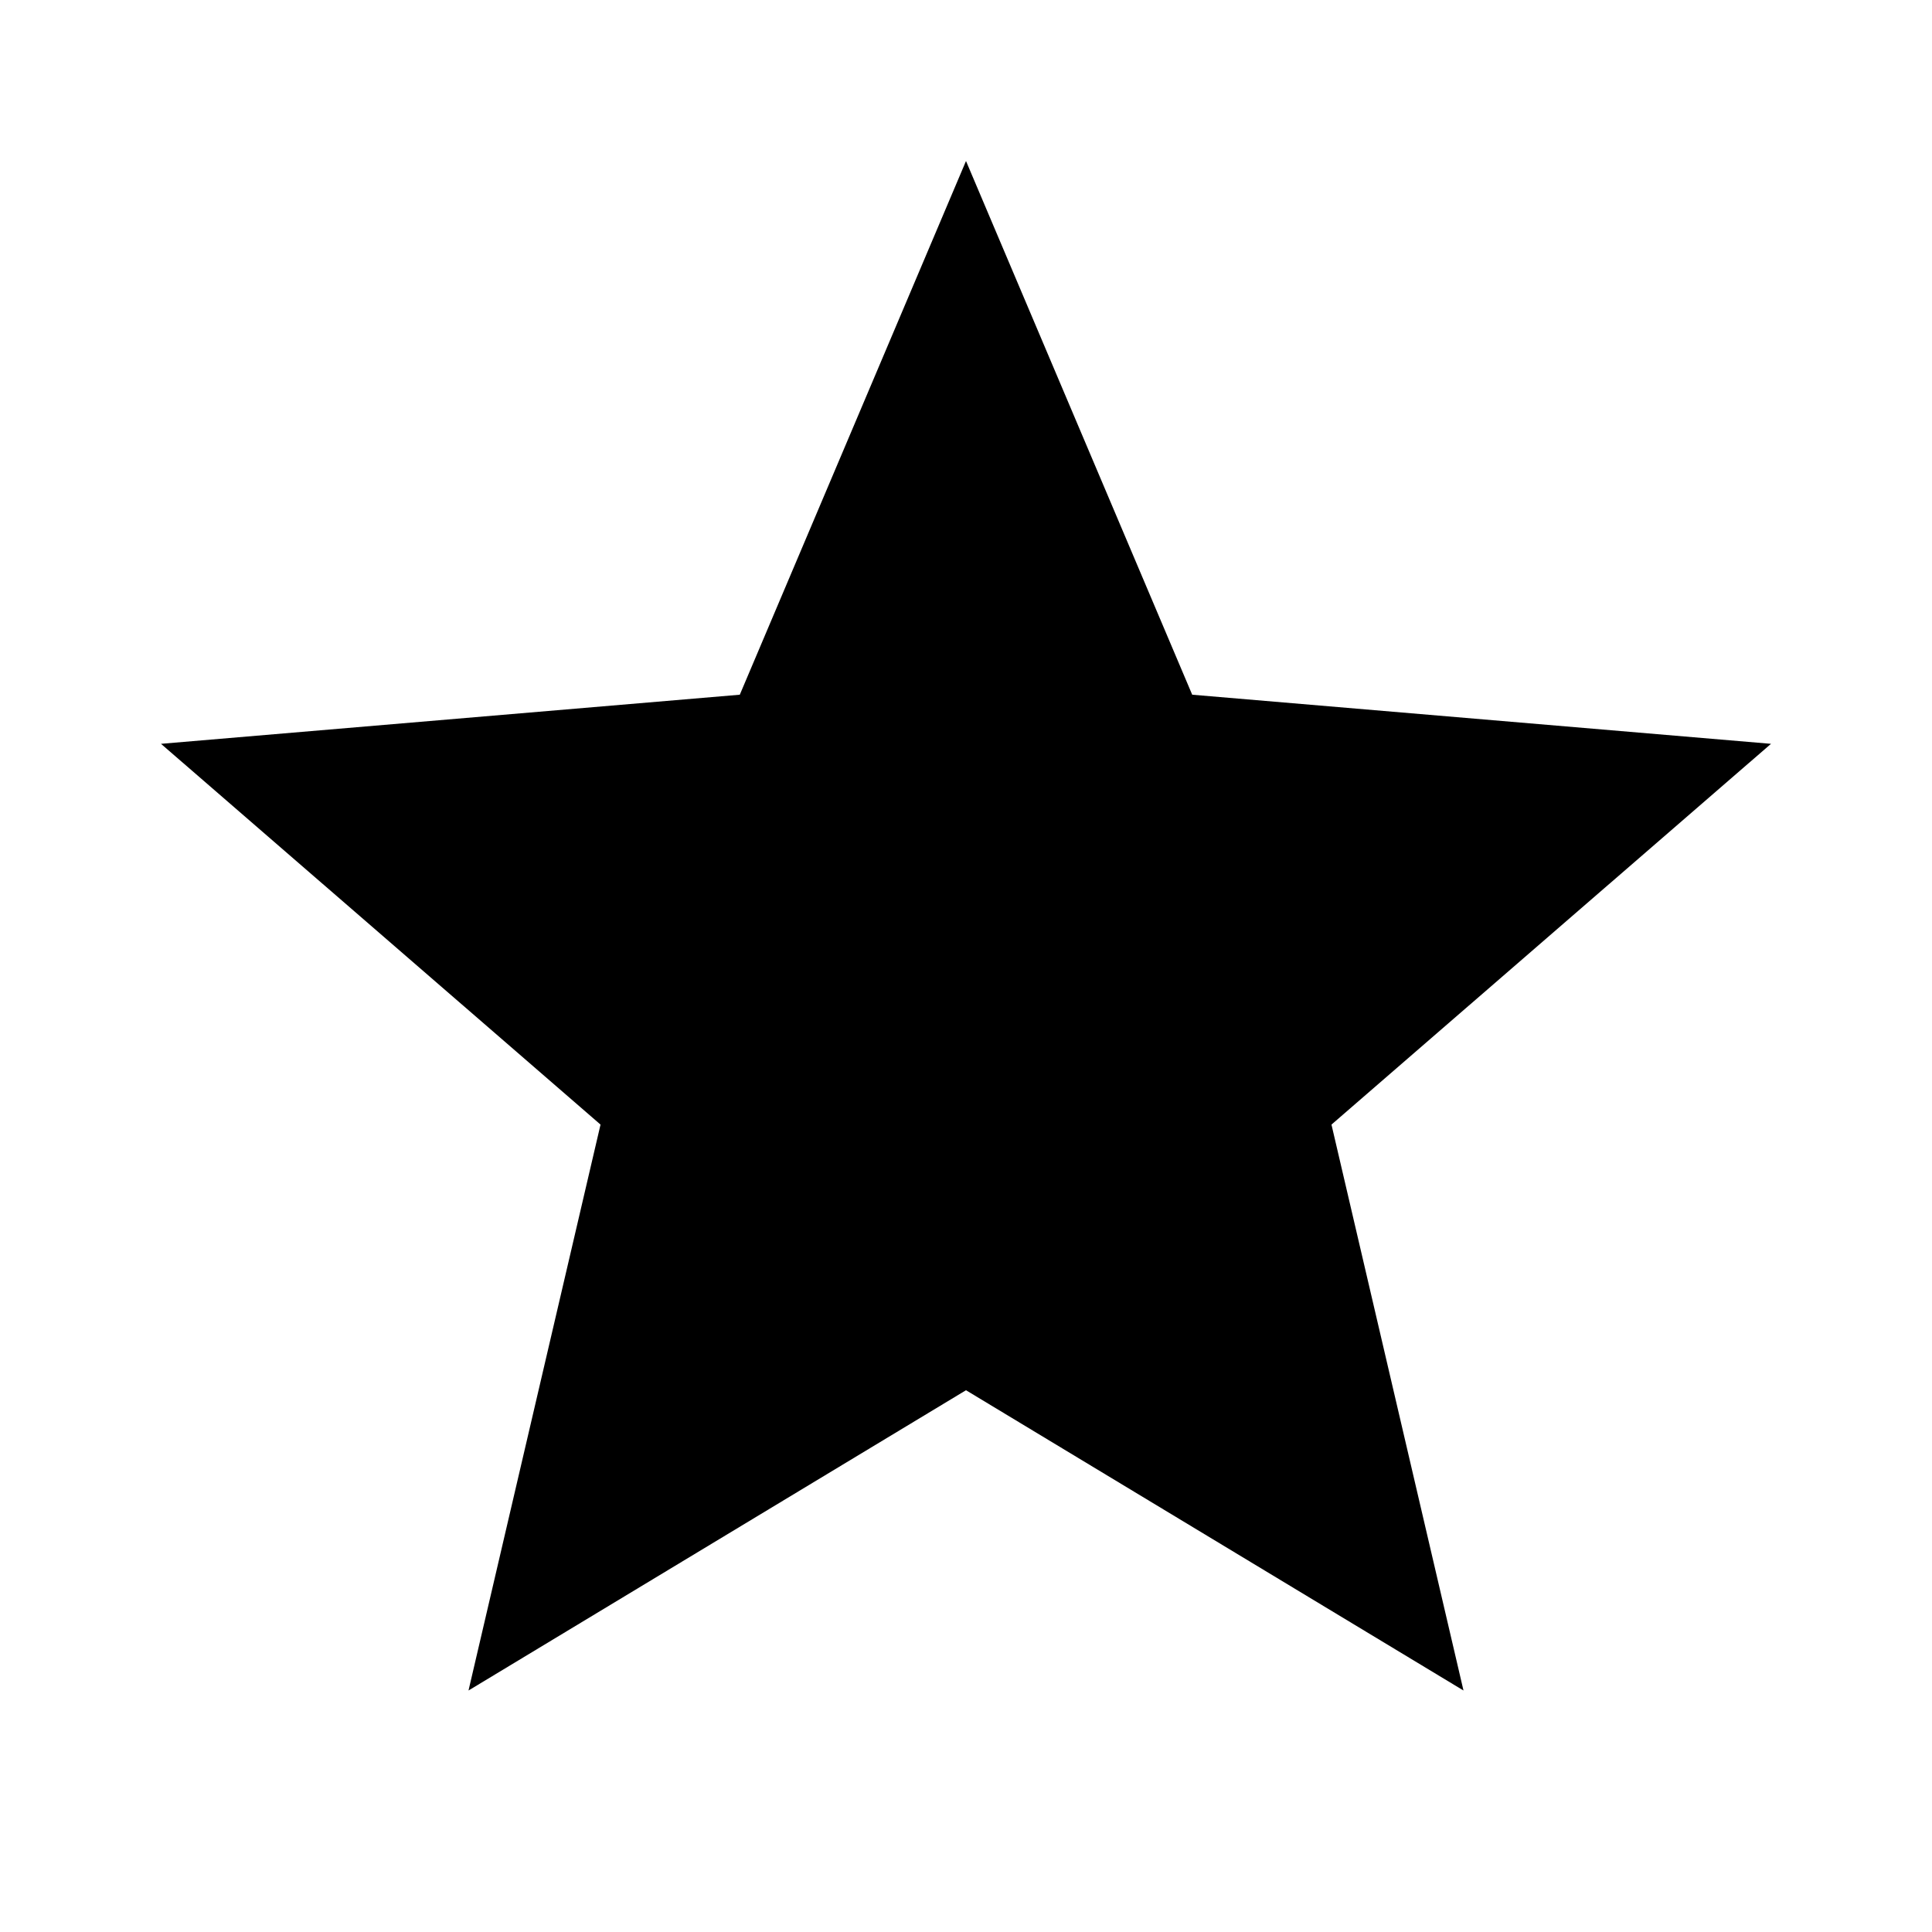
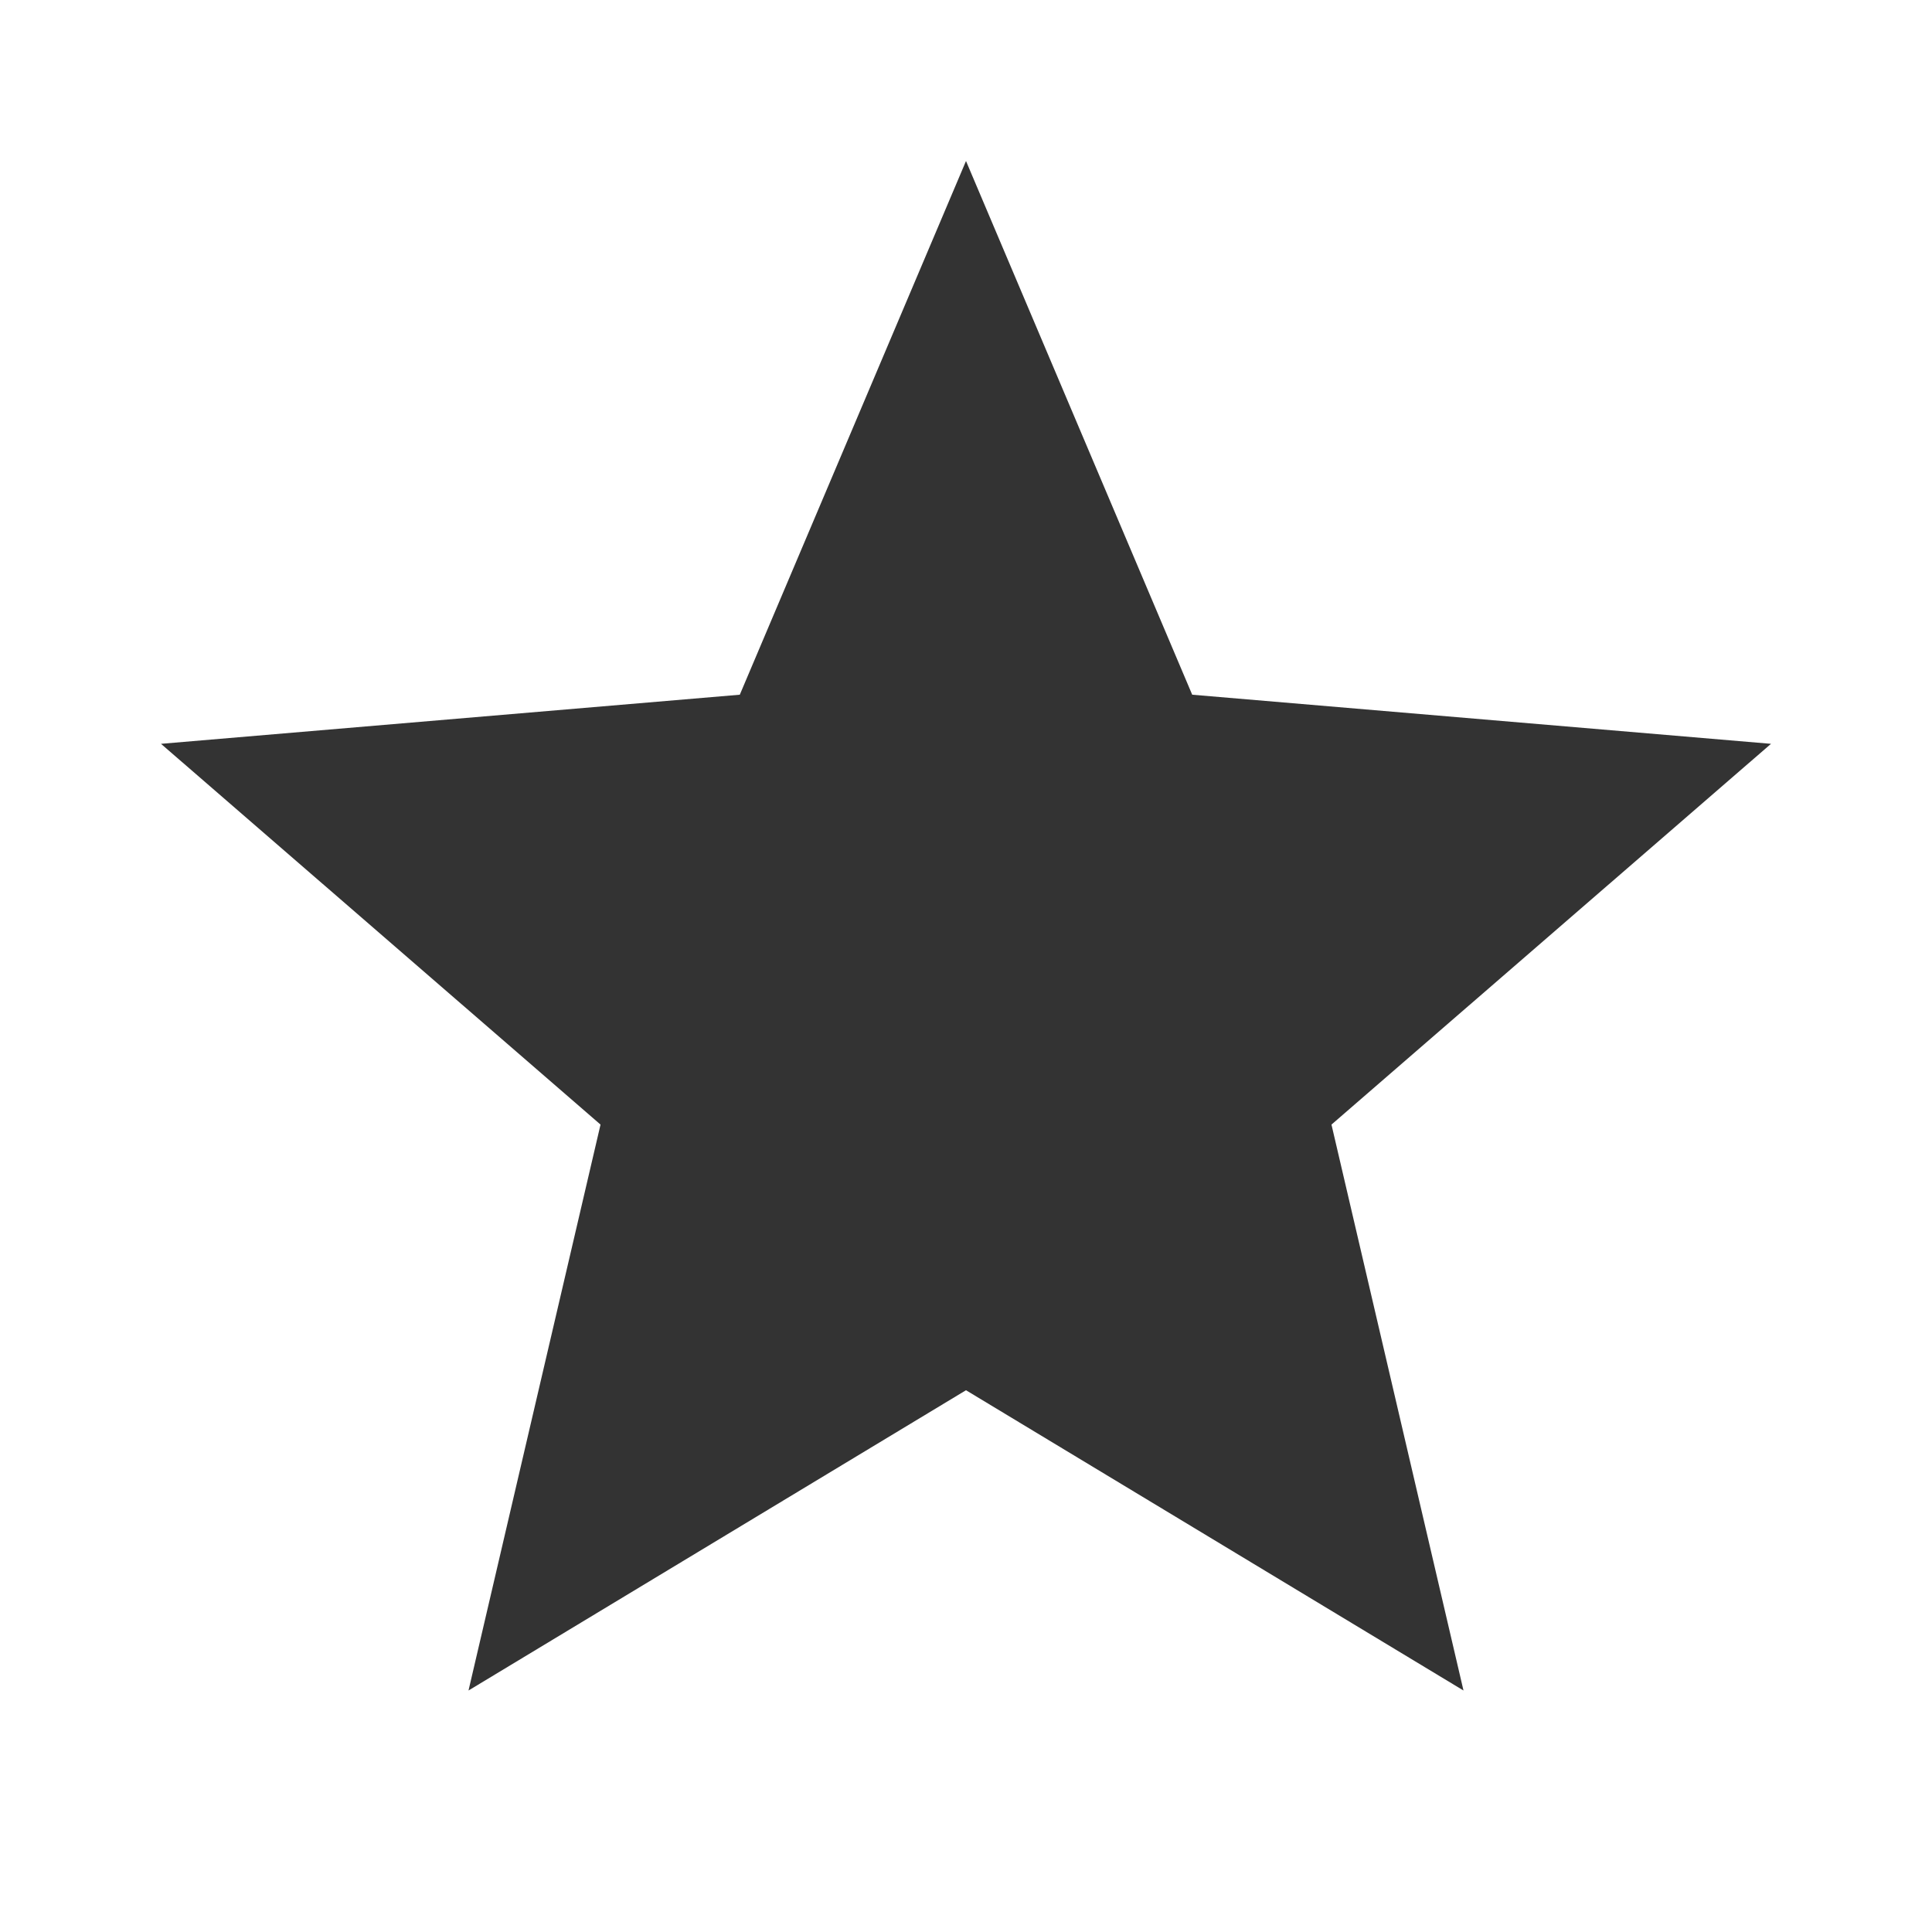
- <svg xmlns="http://www.w3.org/2000/svg" height="24" viewBox="0 0 24 24" width="24">
+ <svg xmlns="http://www.w3.org/2000/svg" fill="#333" height="24" viewBox="0 0 24 24" width="24">
  <path d="M0 0h24v24H0z" fill="none" />
  <path d="M0 0h24v24H0z" fill="none" />
  <path d="M12 17.27L18.18 21l-1.64-7.03L22 9.24l-7.19-.61L12 2 9.19 8.63 2 9.24l5.46 4.73L5.82 21z" />
</svg>
